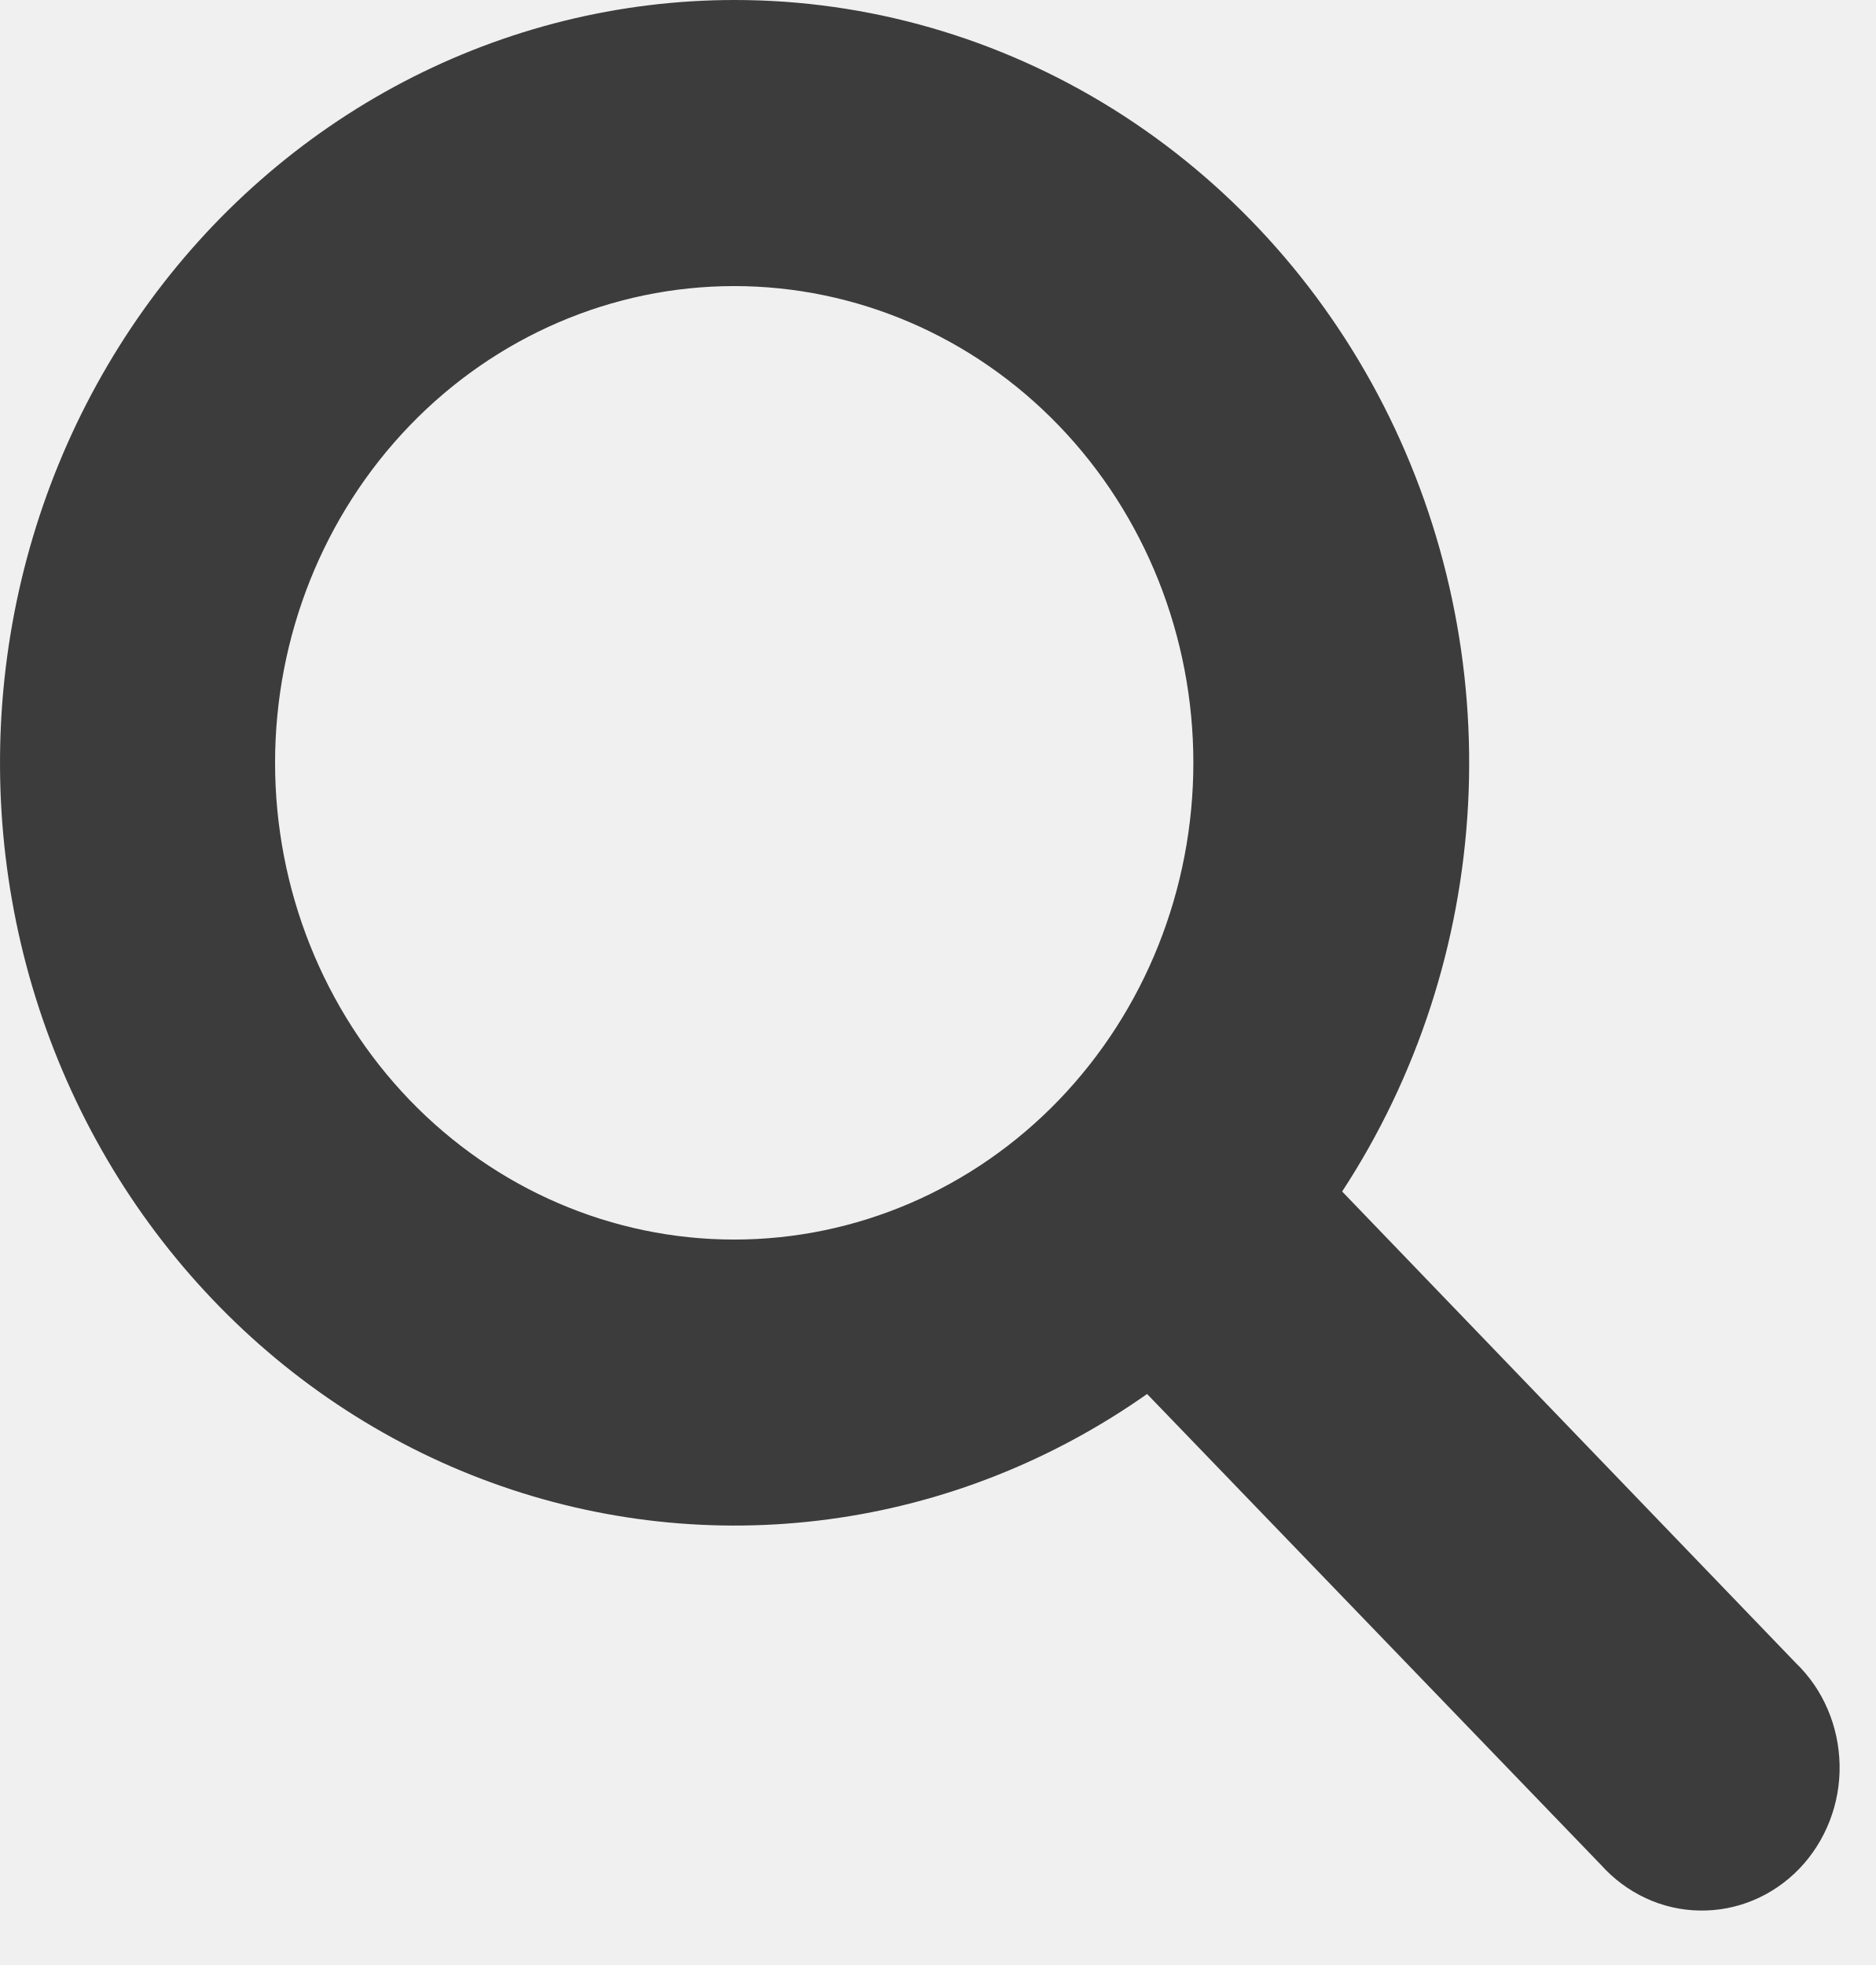
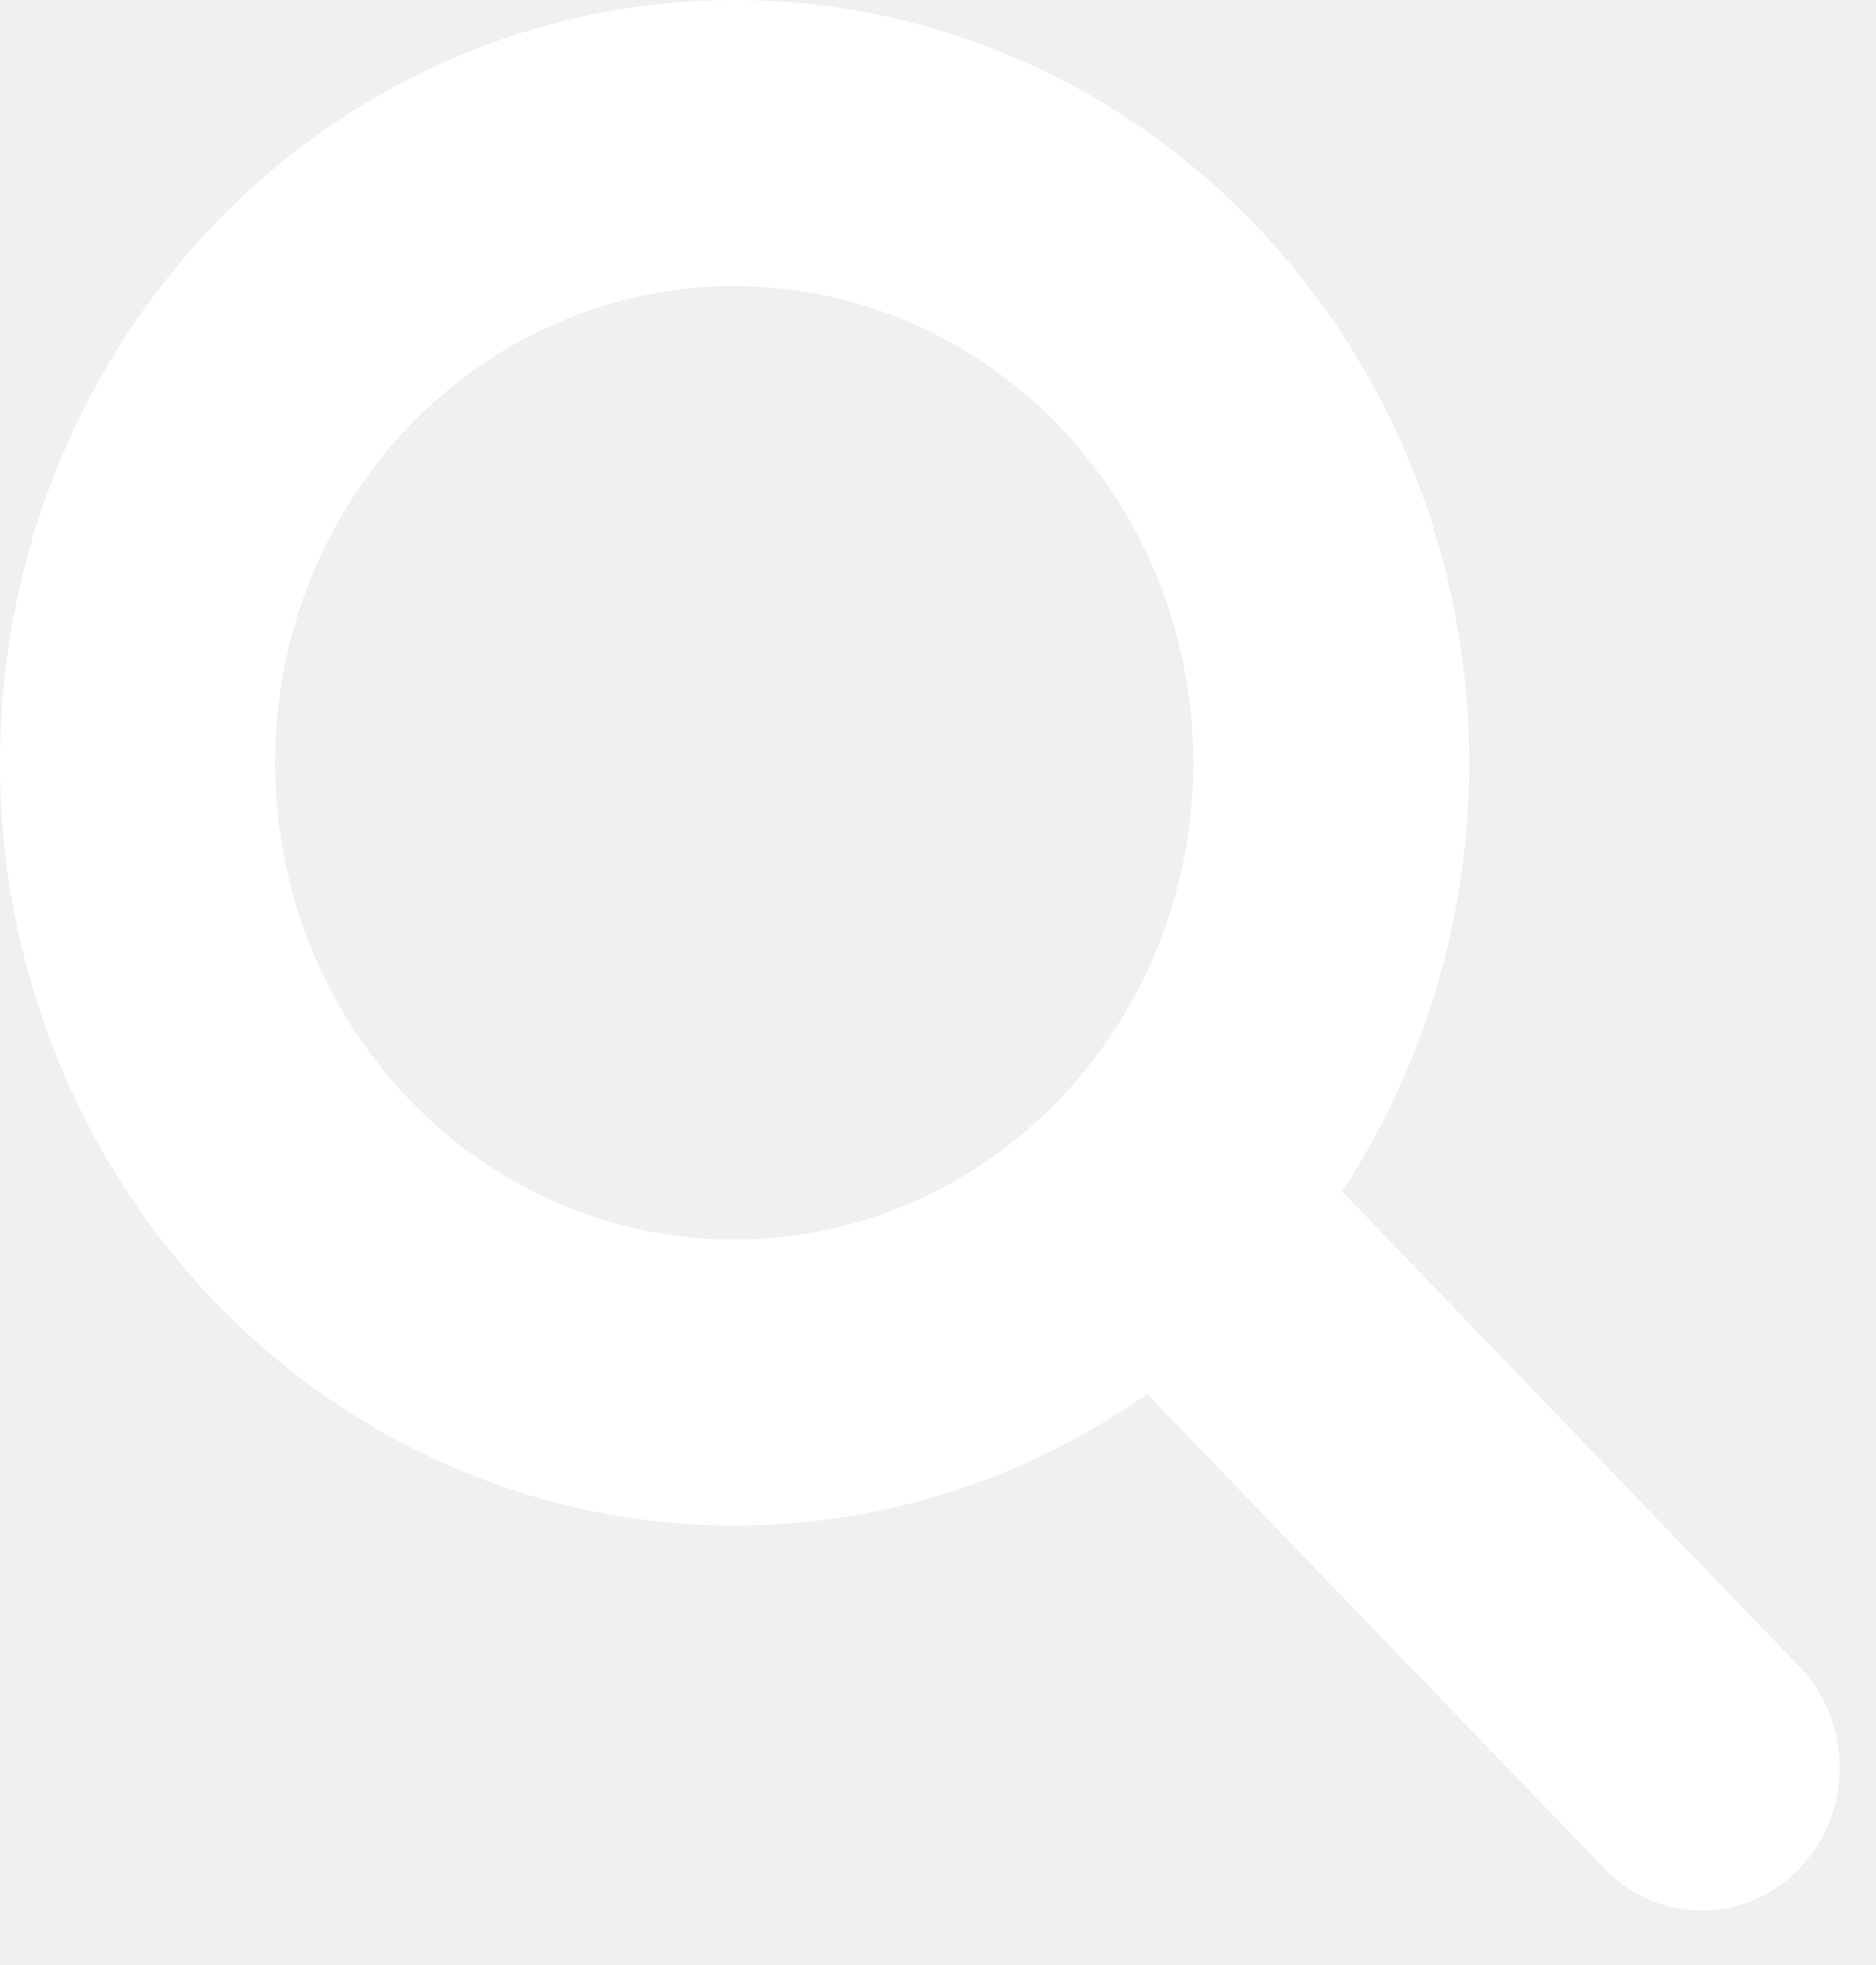
<svg xmlns="http://www.w3.org/2000/svg" width="21" height="22" viewBox="0 0 21 22" fill="none">
-   <path d="M8.221 5.62278e-07C6.935 0.001 5.666 0.315 4.517 0.917C3.369 1.519 2.372 2.393 1.608 3.468C0.844 4.543 0.333 5.788 0.117 7.105C-0.099 8.422 -0.015 9.774 0.363 11.051C0.742 12.328 1.403 13.495 2.295 14.458C3.186 15.421 4.283 16.154 5.497 16.597C6.711 17.04 8.008 17.181 9.284 17.009C10.56 16.838 11.779 16.357 12.844 15.607L17.928 20.881C18.069 21.038 18.239 21.164 18.428 21.252C18.617 21.34 18.822 21.387 19.029 21.39C19.236 21.394 19.442 21.355 19.634 21.274C19.826 21.194 20 21.074 20.147 20.922C20.293 20.77 20.409 20.588 20.486 20.389C20.564 20.19 20.602 19.976 20.598 19.761C20.594 19.546 20.549 19.334 20.465 19.138C20.381 18.941 20.259 18.764 20.107 18.618L15.028 13.34C15.868 12.056 16.356 10.558 16.438 9.008C16.52 7.458 16.193 5.914 15.493 4.542C14.793 3.17 13.746 2.023 12.465 1.222C11.184 0.422 9.717 -0.001 8.221 5.62278e-07ZM3.08 8.54C3.08 7.125 3.622 5.767 4.586 4.766C5.55 3.765 6.858 3.203 8.221 3.203C9.585 3.203 10.893 3.765 11.857 4.766C12.821 5.767 13.362 7.125 13.362 8.54C13.362 9.956 12.821 11.313 11.857 12.315C10.893 13.316 9.585 13.878 8.221 13.878C6.858 13.878 5.55 13.316 4.586 12.315C3.622 11.313 3.08 9.956 3.08 8.54Z" fill="#3C3C3C" />
+   <path d="M8.221 5.62278e-07C6.935 0.001 5.666 0.315 4.517 0.917C3.369 1.519 2.372 2.393 1.608 3.468C0.844 4.543 0.333 5.788 0.117 7.105C-0.099 8.422 -0.015 9.774 0.363 11.051C0.742 12.328 1.403 13.495 2.295 14.458C3.186 15.421 4.283 16.154 5.497 16.597C6.711 17.04 8.008 17.181 9.284 17.009C10.56 16.838 11.779 16.357 12.844 15.607L17.928 20.881C18.069 21.038 18.239 21.164 18.428 21.252C18.617 21.34 18.822 21.387 19.029 21.39C19.236 21.394 19.442 21.355 19.634 21.274C19.826 21.194 20 21.074 20.147 20.922C20.293 20.77 20.409 20.588 20.486 20.389C20.564 20.19 20.602 19.976 20.598 19.761C20.594 19.546 20.549 19.334 20.465 19.138C20.381 18.941 20.259 18.764 20.107 18.618L15.028 13.34C15.868 12.056 16.356 10.558 16.438 9.008C16.52 7.458 16.193 5.914 15.493 4.542C14.793 3.17 13.746 2.023 12.465 1.222C11.184 0.422 9.717 -0.001 8.221 5.62278e-07ZM3.08 8.54C3.08 7.125 3.622 5.767 4.586 4.766C5.55 3.765 6.858 3.203 8.221 3.203C9.585 3.203 10.893 3.765 11.857 4.766C12.821 5.767 13.362 7.125 13.362 8.54C13.362 9.956 12.821 11.313 11.857 12.315C10.893 13.316 9.585 13.878 8.221 13.878C6.858 13.878 5.55 13.316 4.586 12.315C3.622 11.313 3.08 9.956 3.08 8.54Z" fill="#ffffff" />
</svg>
